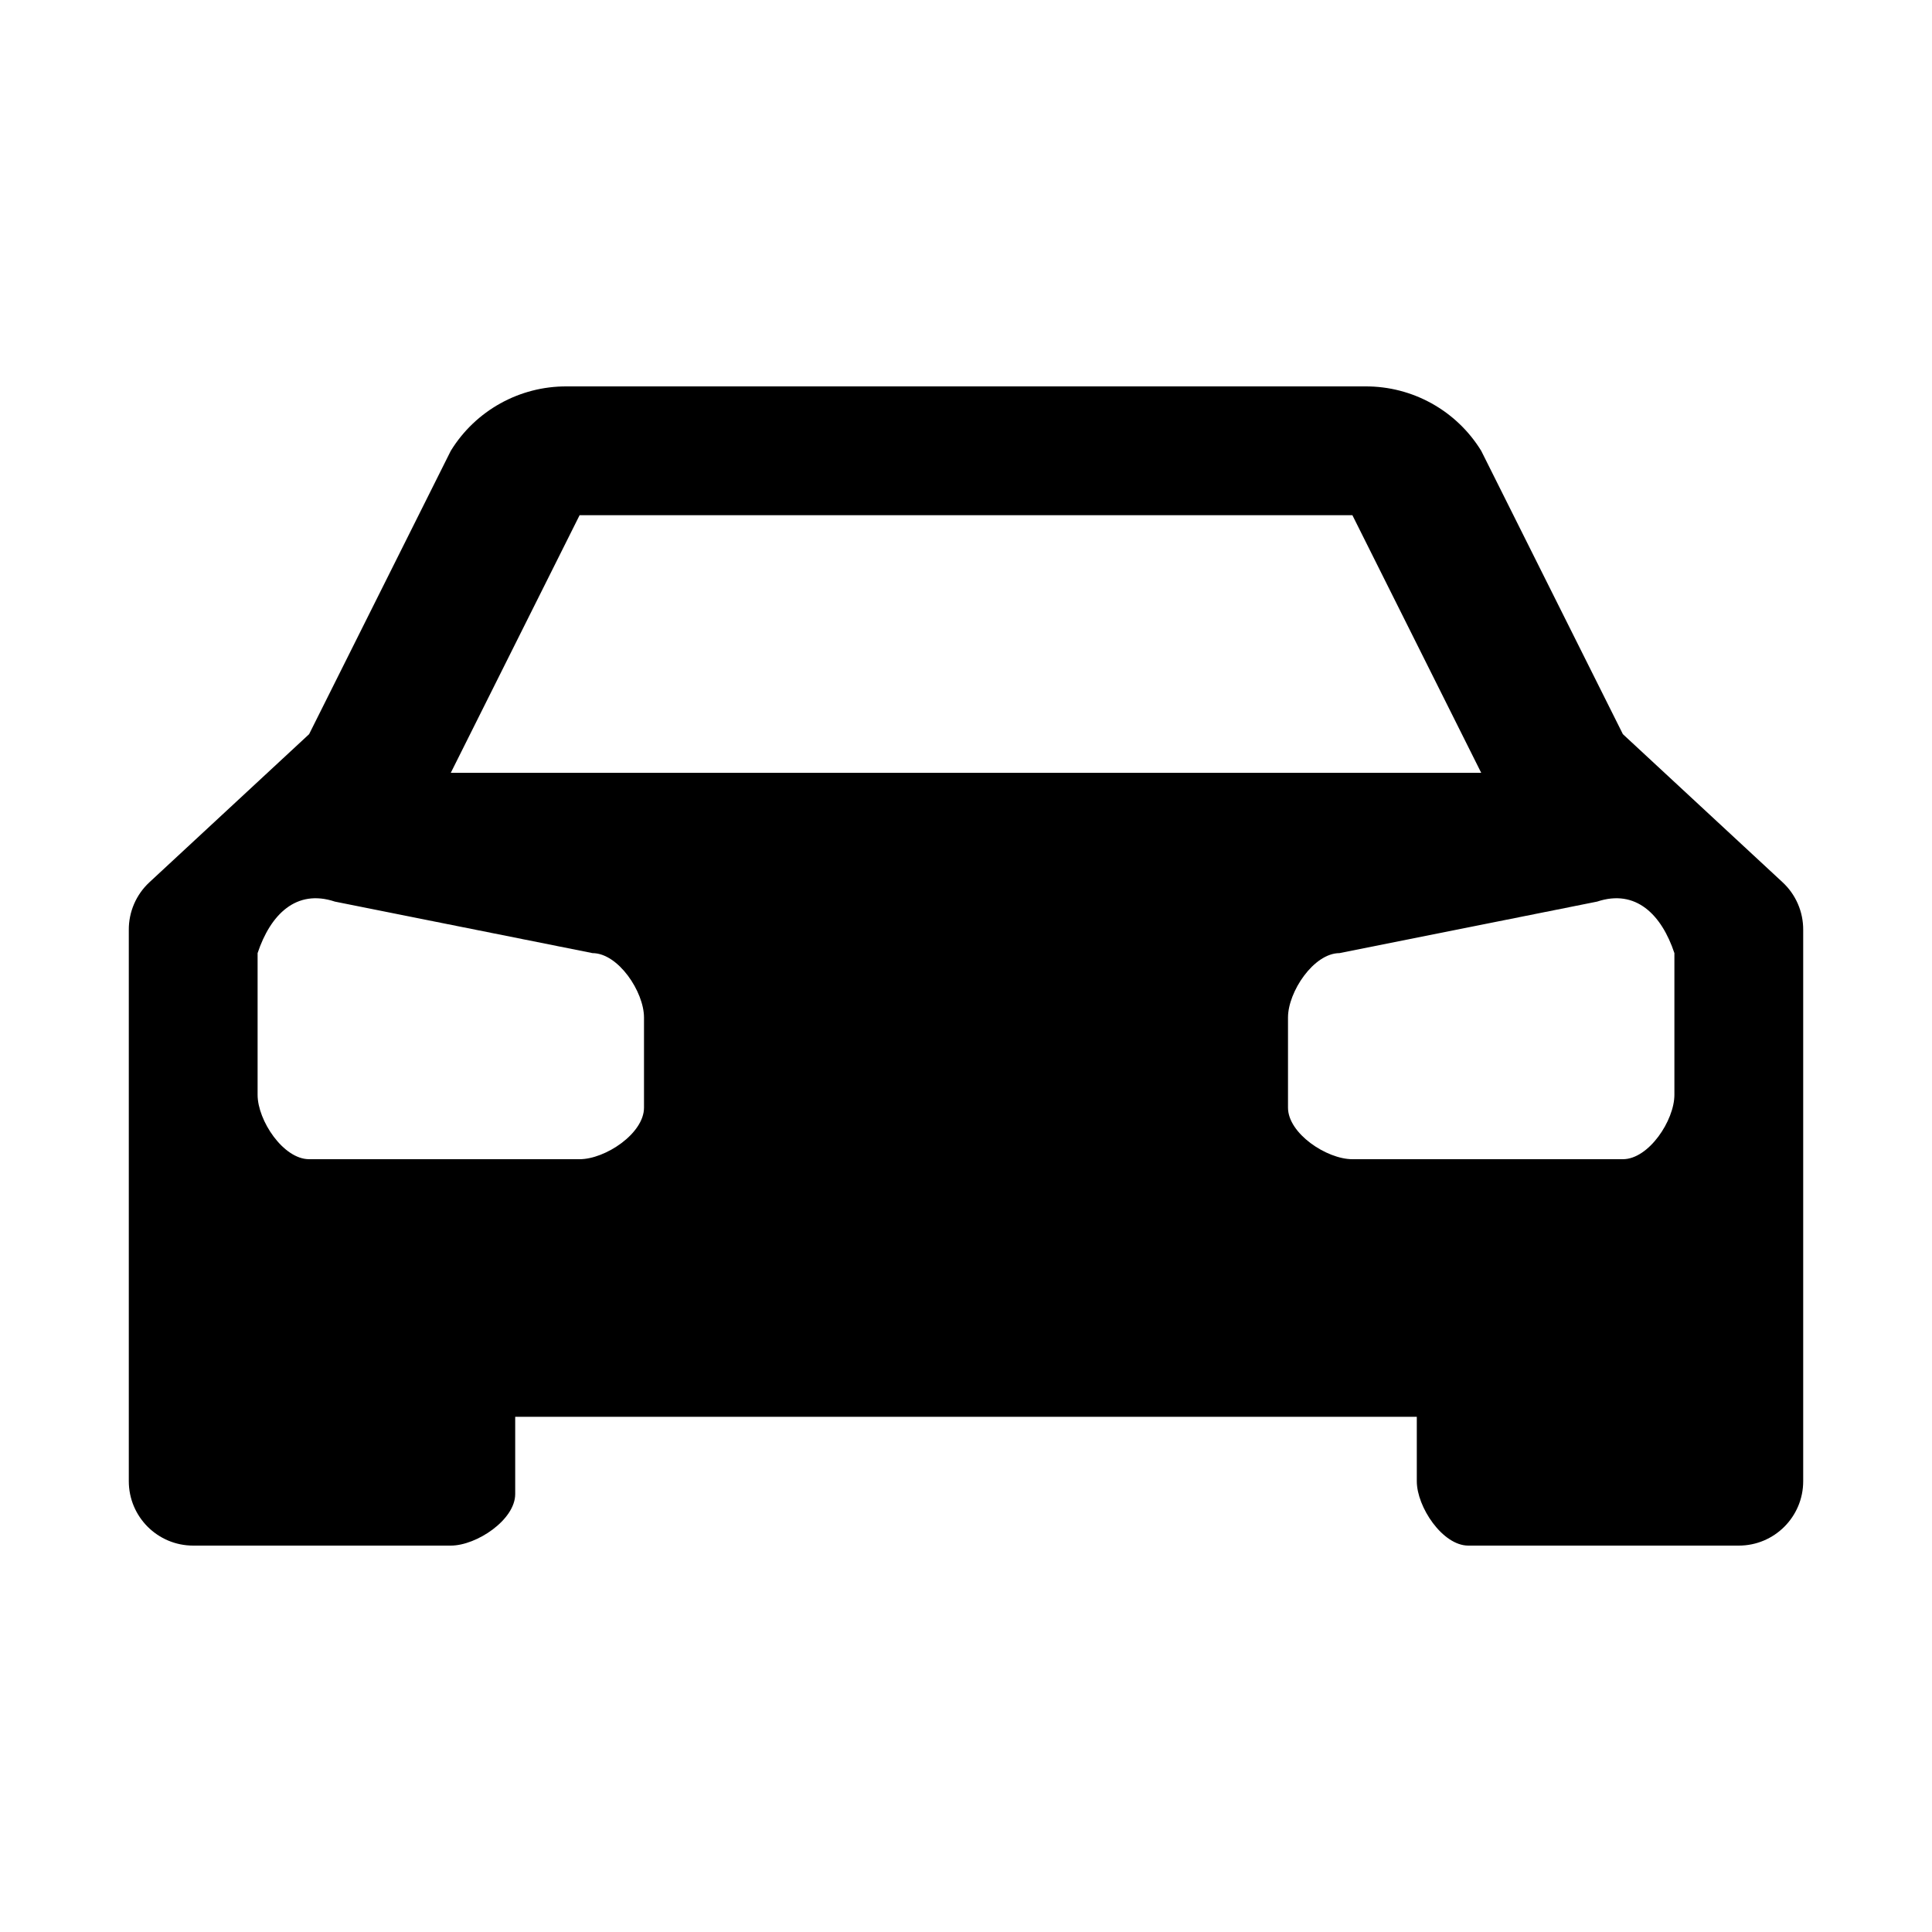
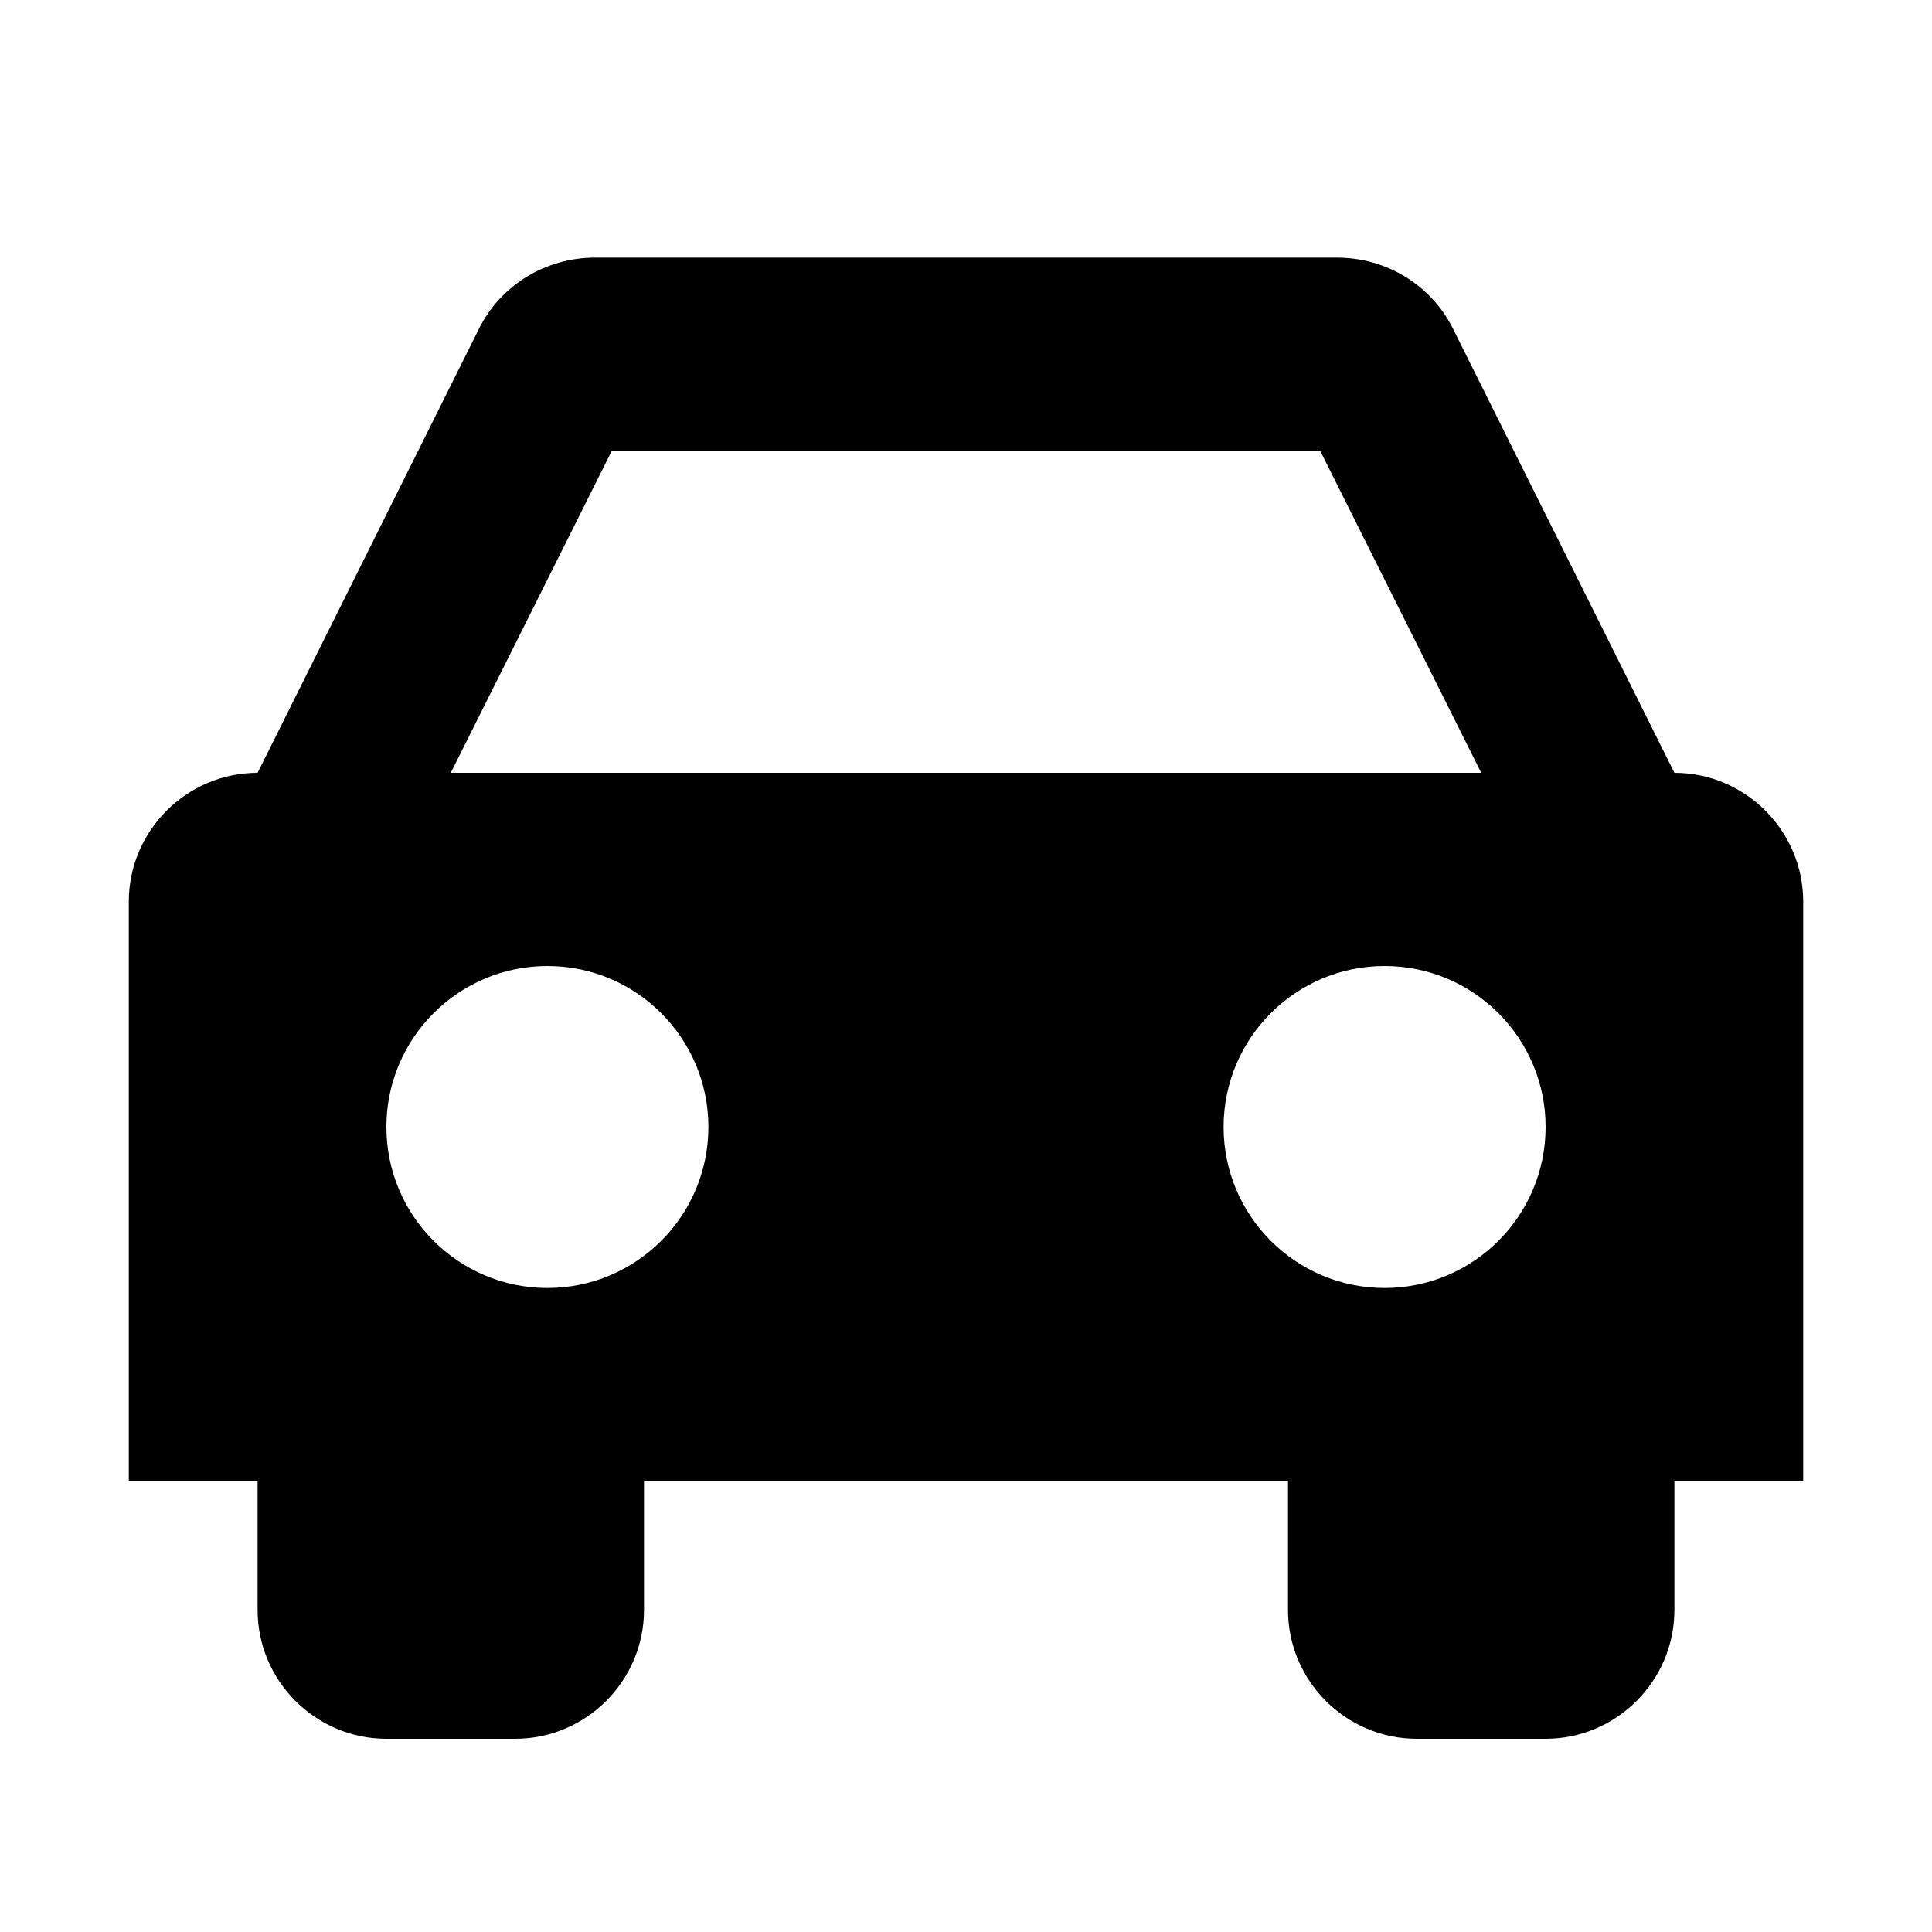
- <svg xmlns="http://www.w3.org/2000/svg" viewBox="0 0 15 15">
-   <path d="M13.84 6.85L12.6 5.7L11.5 3.5a1.05 1.05 0 0 0 -0.9 -0.5H4.4a1.05 1.05 0 0 0 -0.9 0.5L2.4 5.7L1.16 6.85A0.5 0.5 0 0 0 1 7.22V11.5a0.5 0.5 0 0 0 0.5 0.5h2c0.2 0 0.5 -0.2 0.5 -0.4V11h7v0.5c0 0.2 0.2 0.5 0.4 0.5h2.1a0.5 0.5 0 0 0 0.5 -0.5V7.22A0.5 0.5 0 0 0 13.84 6.85ZM4.5 4h6l1 2h-8ZM5 8.6c0 0.2 -0.3 0.4 -0.5 0.4H2.4C2.2 9 2 8.7 2 8.5V7.4c0.1 -0.3 0.3 -0.5 0.6 -0.4l2 0.4c0.2 0 0.4 0.3 0.4 0.5Zm8 -0.1c0 0.2 -0.2 0.5 -0.4 0.5H10.5c-0.2 0 -0.5 -0.2 -0.5 -0.4V7.9c0 -0.2 0.2 -0.5 0.4 -0.5l2 -0.4c0.3 -0.1 0.5 0.1 0.6 0.4Z" />
+ <svg xmlns="http://www.w3.org/2000/svg" viewBox="0 0 15 15" version="1.1">
+   <path d="M4.62 2L10.38 2C10.76 2 11.11 2.21 11.28 2.55L13 6C13.55 6 14 6.45 14 7L14 11.5L13 11.5L13 12.5C13 13.05 12.55 13.5 12 13.5L11 13.5C10.45 13.5 10 13.05 10 12.5L10 11.5L5 11.5L5 12.5C5 13.05 4.55 13.5 4 13.5L3 13.5C2.45 13.5 2 13.05 2 12.5L2 11.5L1 11.5L1 7C1 6.45 1.45 6 2 6L3.72 2.55C3.89 2.21 4.24 2 4.62 2ZM4.25 7.5C3.56 7.5 3 8.06 3 8.75C3 9.44 3.56 10 4.25 10C4.94 10 5.5 9.44 5.5 8.75C5.5 8.06 4.94 7.5 4.25 7.5ZM10.75 7.5C10.06 7.5 9.5 8.06 9.5 8.75C9.5 9.44 10.06 10 10.75 10C11.44 10 12 9.44 12 8.75C12 8.06 11.44 7.5 10.75 7.5ZM10.25 3.5L4.75 3.5L3.5 6L11.5 6L10.25 3.5Z" />
</svg>
